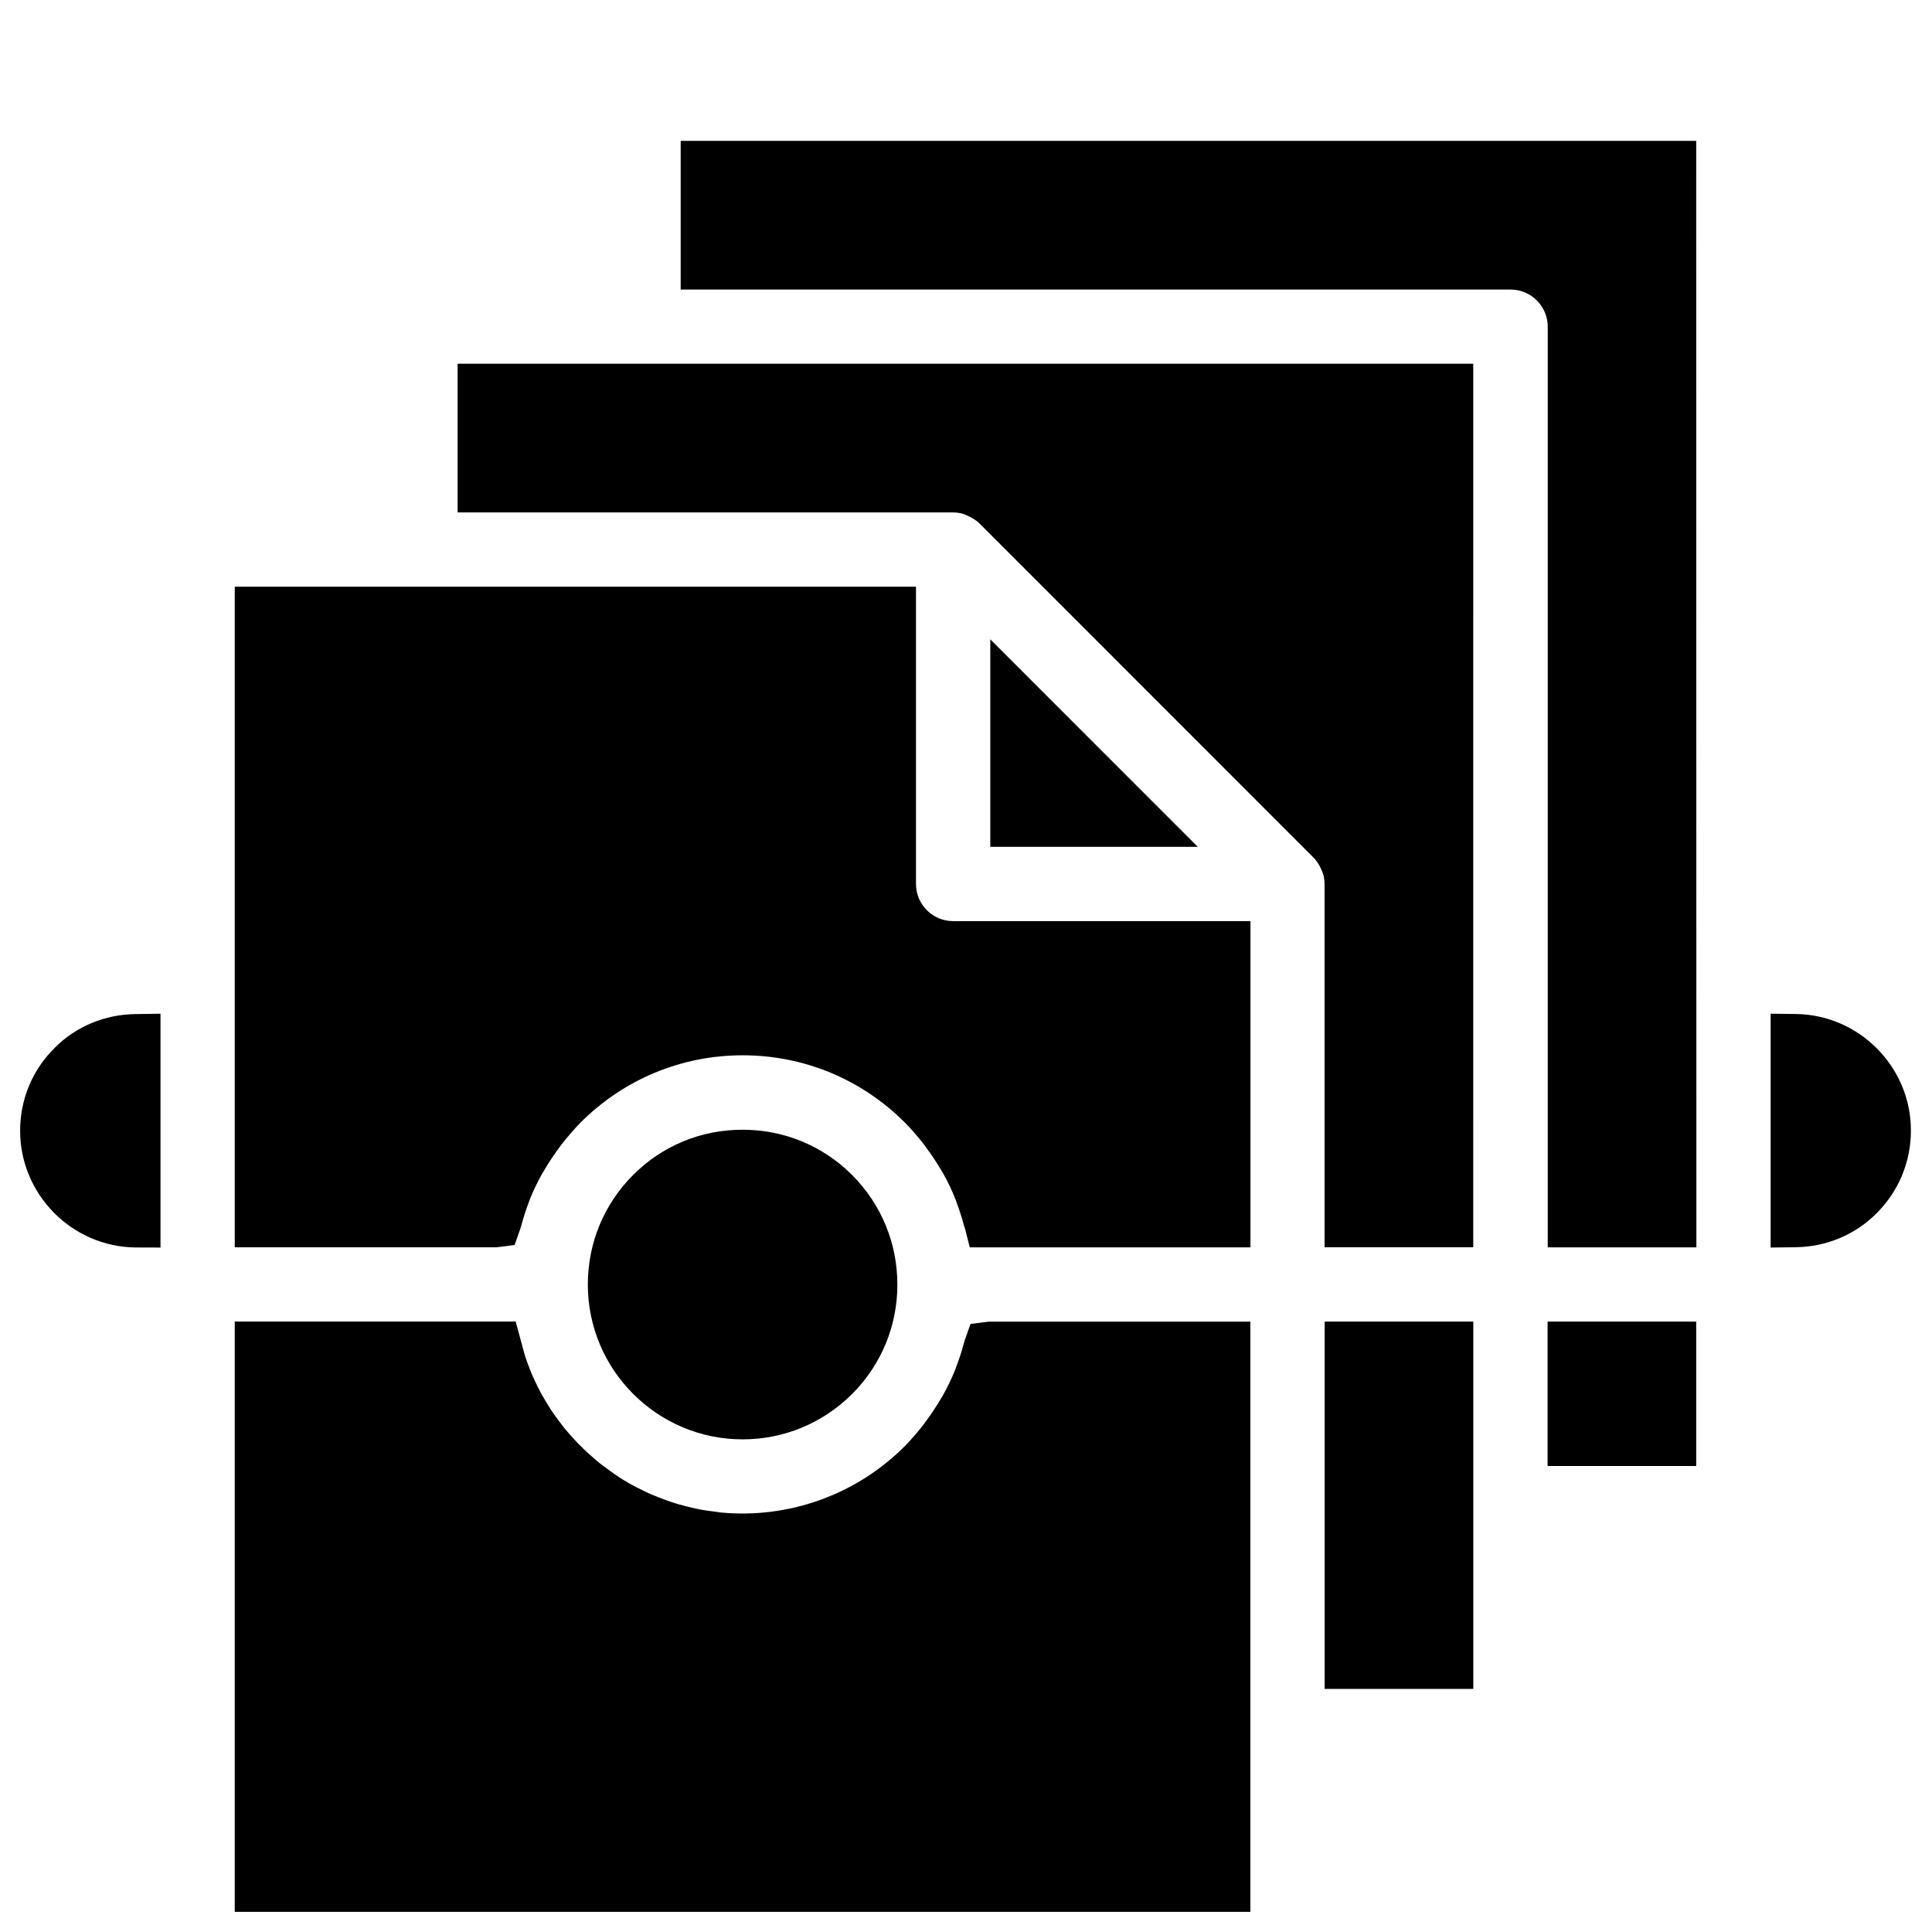
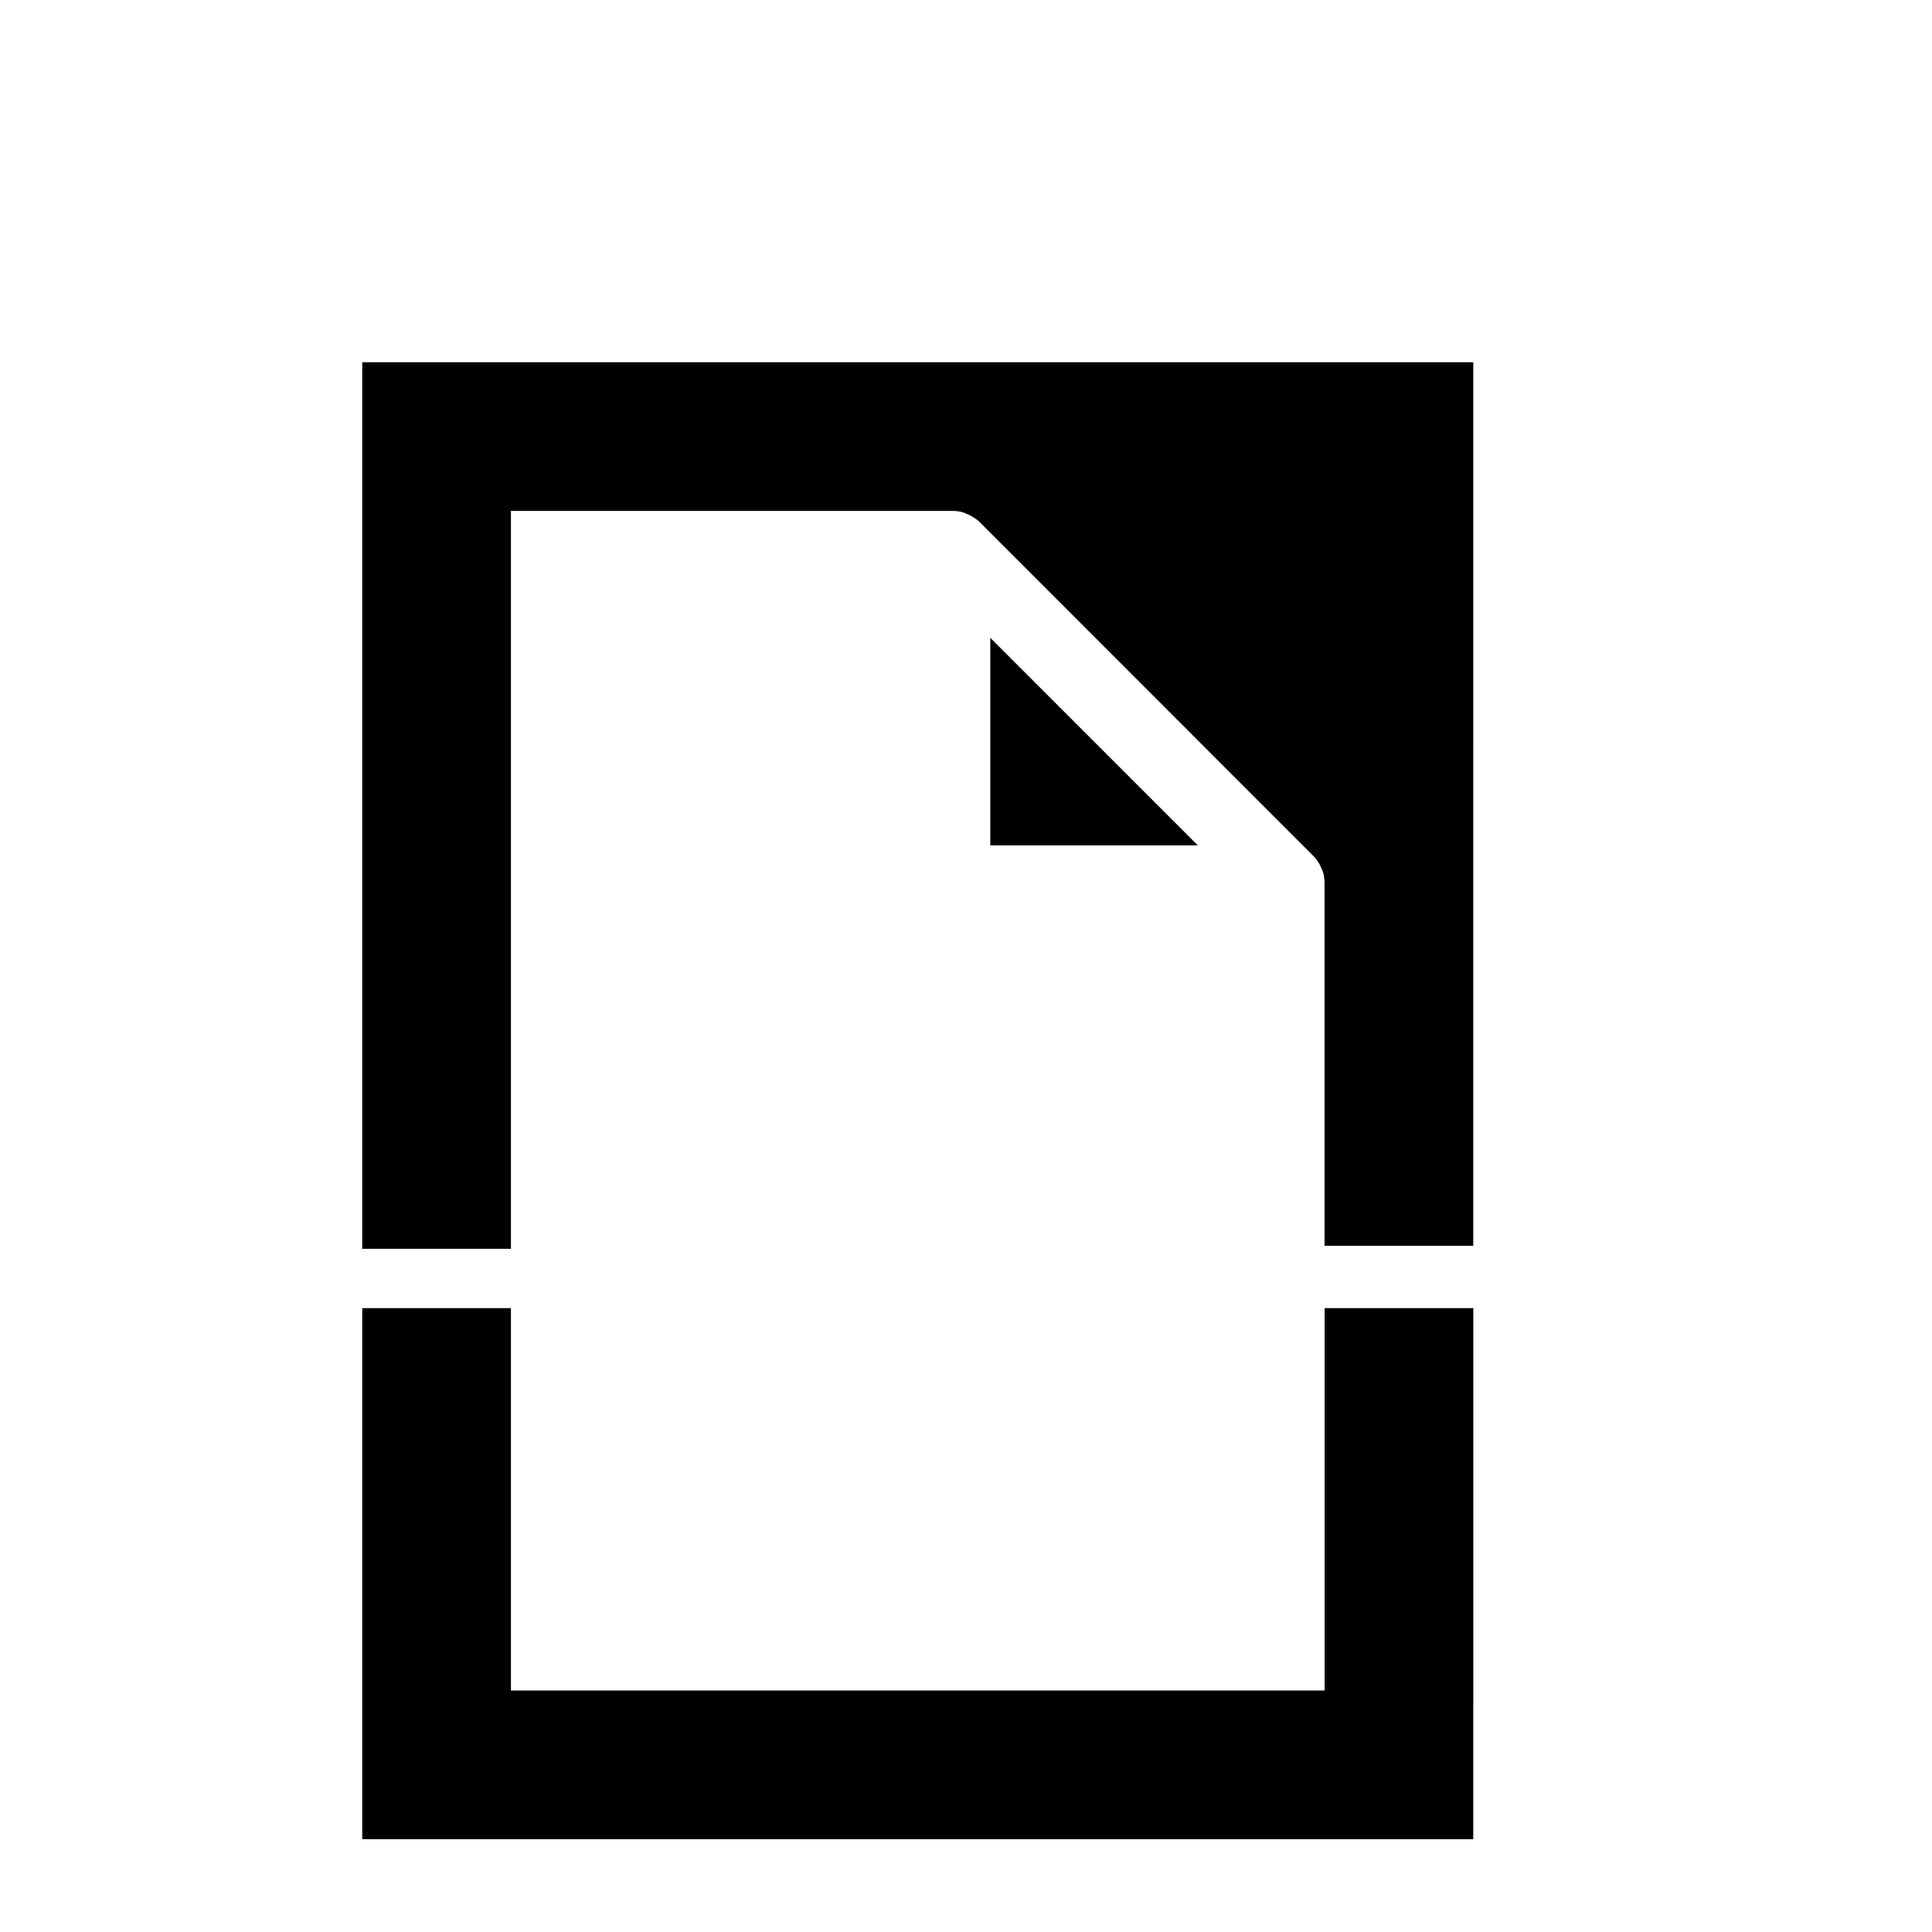
<svg xmlns="http://www.w3.org/2000/svg" version="1.1" id="Ebene_1" x="0px" y="0px" width="96px" height="96px" viewBox="0 0 96 96" enable-background="new 0 0 96 96" xml:space="preserve">
  <g>
-     <path d="M7.975,61.99V50.371l-1.241,0.018c-1.529,0.018-2.967,0.617-4.023,1.685C1.605,53.17,1,54.628,1,56.187   c0,3.159,2.57,5.767,5.734,5.799L7.975,61.99z" />
-     <path d="M89.223,50.385l-1.241-0.014V61.99l1.241-0.016c1.528-0.018,2.964-0.622,4.021-1.685c1.1-1.097,1.708-2.553,1.708-4.114   C94.956,53.018,92.383,50.418,89.223,50.385z" />
-     <path d="M73.206,18.074H22.739v7.387h24.62c0.124,0,0.235,0.015,0.354,0.037l0,0l0.054,0.011c0.115,0.027,0.252,0.083,0.499,0.21   c0.173,0.099,0.301,0.188,0.396,0.282l16.614,16.62c0.093,0.096,0.185,0.219,0.284,0.387l0.054,0.107   c0.072,0.149,0.124,0.276,0.161,0.423l0.004,0.029c0.021,0.116,0.038,0.238,0.038,0.355v18.054h7.388L73.206,18.074L73.206,18.074z   " />
-     <path d="M11.665,61.978h12.994l0.91-0.114l0.29-0.82l0.057-0.194c0.095-0.36,0.214-0.718,0.342-1.063l0.086-0.235   c0.163-0.403,0.361-0.811,0.589-1.222l0.181-0.3c0.18-0.305,0.377-0.597,0.624-0.938l0.199-0.268   c0.332-0.417,0.623-0.752,0.916-1.05c2.149-2.149,5.014-3.337,8.051-3.337c3.04,0,5.902,1.188,8.053,3.337   c0.294,0.297,0.586,0.627,0.916,1.044c0.067,0.092,0.135,0.182,0.238,0.327c0.206,0.284,0.403,0.577,0.586,0.887l0.179,0.295   c0.234,0.416,0.421,0.812,0.615,1.3l0.054,0.159c0.128,0.348,0.246,0.703,0.342,1.065c0.017,0.067,0.041,0.13,0.065,0.2   l0.235,0.928h13.947V45.77H47.361c-1.02,0-1.846-0.827-1.846-1.848V29.153H11.665V61.978z" />
-     <polygon points="59.517,42.08 49.207,31.768 49.207,42.08  " />
-     <path d="M11.665,95H62.13V65.671H49.135l-0.911,0.114l-0.288,0.818l-0.059,0.197c-0.094,0.359-0.212,0.718-0.344,1.068   l-0.086,0.234c-0.162,0.399-0.359,0.81-0.588,1.22l-0.177,0.297c-0.182,0.302-0.377,0.597-0.62,0.93l-0.198,0.271   c-0.337,0.427-0.63,0.761-0.918,1.051c-2.408,2.41-5.77,3.608-9.139,3.282l-0.339-0.046c-0.241-0.027-0.484-0.064-0.718-0.109   c-0.125-0.026-0.245-0.055-0.382-0.084c-0.221-0.053-0.435-0.106-0.644-0.166c-0.13-0.037-0.264-0.078-0.388-0.121   c-0.213-0.07-0.417-0.153-0.624-0.232l-0.352-0.141c-0.232-0.099-0.453-0.212-0.674-0.324l-0.246-0.125   c-0.3-0.163-0.593-0.342-0.937-0.579l-0.133-0.098c-0.21-0.148-0.415-0.304-0.619-0.458l-0.281-0.244   c-0.162-0.142-0.329-0.289-0.479-0.437c-0.096-0.092-0.194-0.19-0.292-0.289c-0.145-0.155-0.283-0.305-0.442-0.487   c-0.081-0.09-0.162-0.187-0.234-0.276c-0.142-0.179-0.271-0.361-0.408-0.543l-0.2-0.285c-0.167-0.253-0.329-0.519-0.531-0.879   c-0.161-0.299-0.307-0.604-0.448-0.924l-0.118-0.296c-0.091-0.224-0.168-0.448-0.242-0.671l-0.452-1.673H11.665V95z" />
-     <rect x="65.821" y="65.67" width="7.387" height="18.251" />
-     <rect x="76.899" y="65.67" width="7.384" height="7.175" />
-     <path d="M84.283,7h-50.46v7.387h41.232c1.021,0,1.851,0.827,1.851,1.845v45.747h7.387L84.283,7L84.283,7z" />
-     <path d="M31.458,58.385c-1.454,1.456-2.249,3.387-2.249,5.443c0,4.243,3.451,7.693,7.691,7.693c2.054,0,3.985-0.805,5.439-2.253   c1.456-1.456,2.251-3.385,2.251-5.44c0-2.057-0.799-3.986-2.249-5.443c-1.454-1.454-3.386-2.249-5.441-2.249   C34.842,56.13,32.909,56.932,31.458,58.385z" />
+     <polygon points="59.518,42.006 49.207,31.694 49.207,42.006  " />
+     <path d="M25.388,18h-2.649H18v44.052h7.388V25.387h21.971c0.124,0,0.235,0.015,0.354,0.037l0.054,0.011   c0.115,0.027,0.252,0.083,0.499,0.21c0.173,0.099,0.3,0.188,0.396,0.282l16.613,16.62c0.094,0.096,0.186,0.219,0.285,0.387   l0.053,0.107c0.072,0.149,0.125,0.276,0.162,0.423l0.004,0.029c0.021,0.116,0.037,0.238,0.037,0.355v18.055h7.389L73.206,18H25.388   z" />
+     <polygon points="73.208,65 65.82,65 65.82,84 25.388,84 25.388,65 18,65 18,84 18,84.654 18,91.388 73.205,91.388 73.205,84.654    73.208,84.654  " />
  </g>
</svg>
